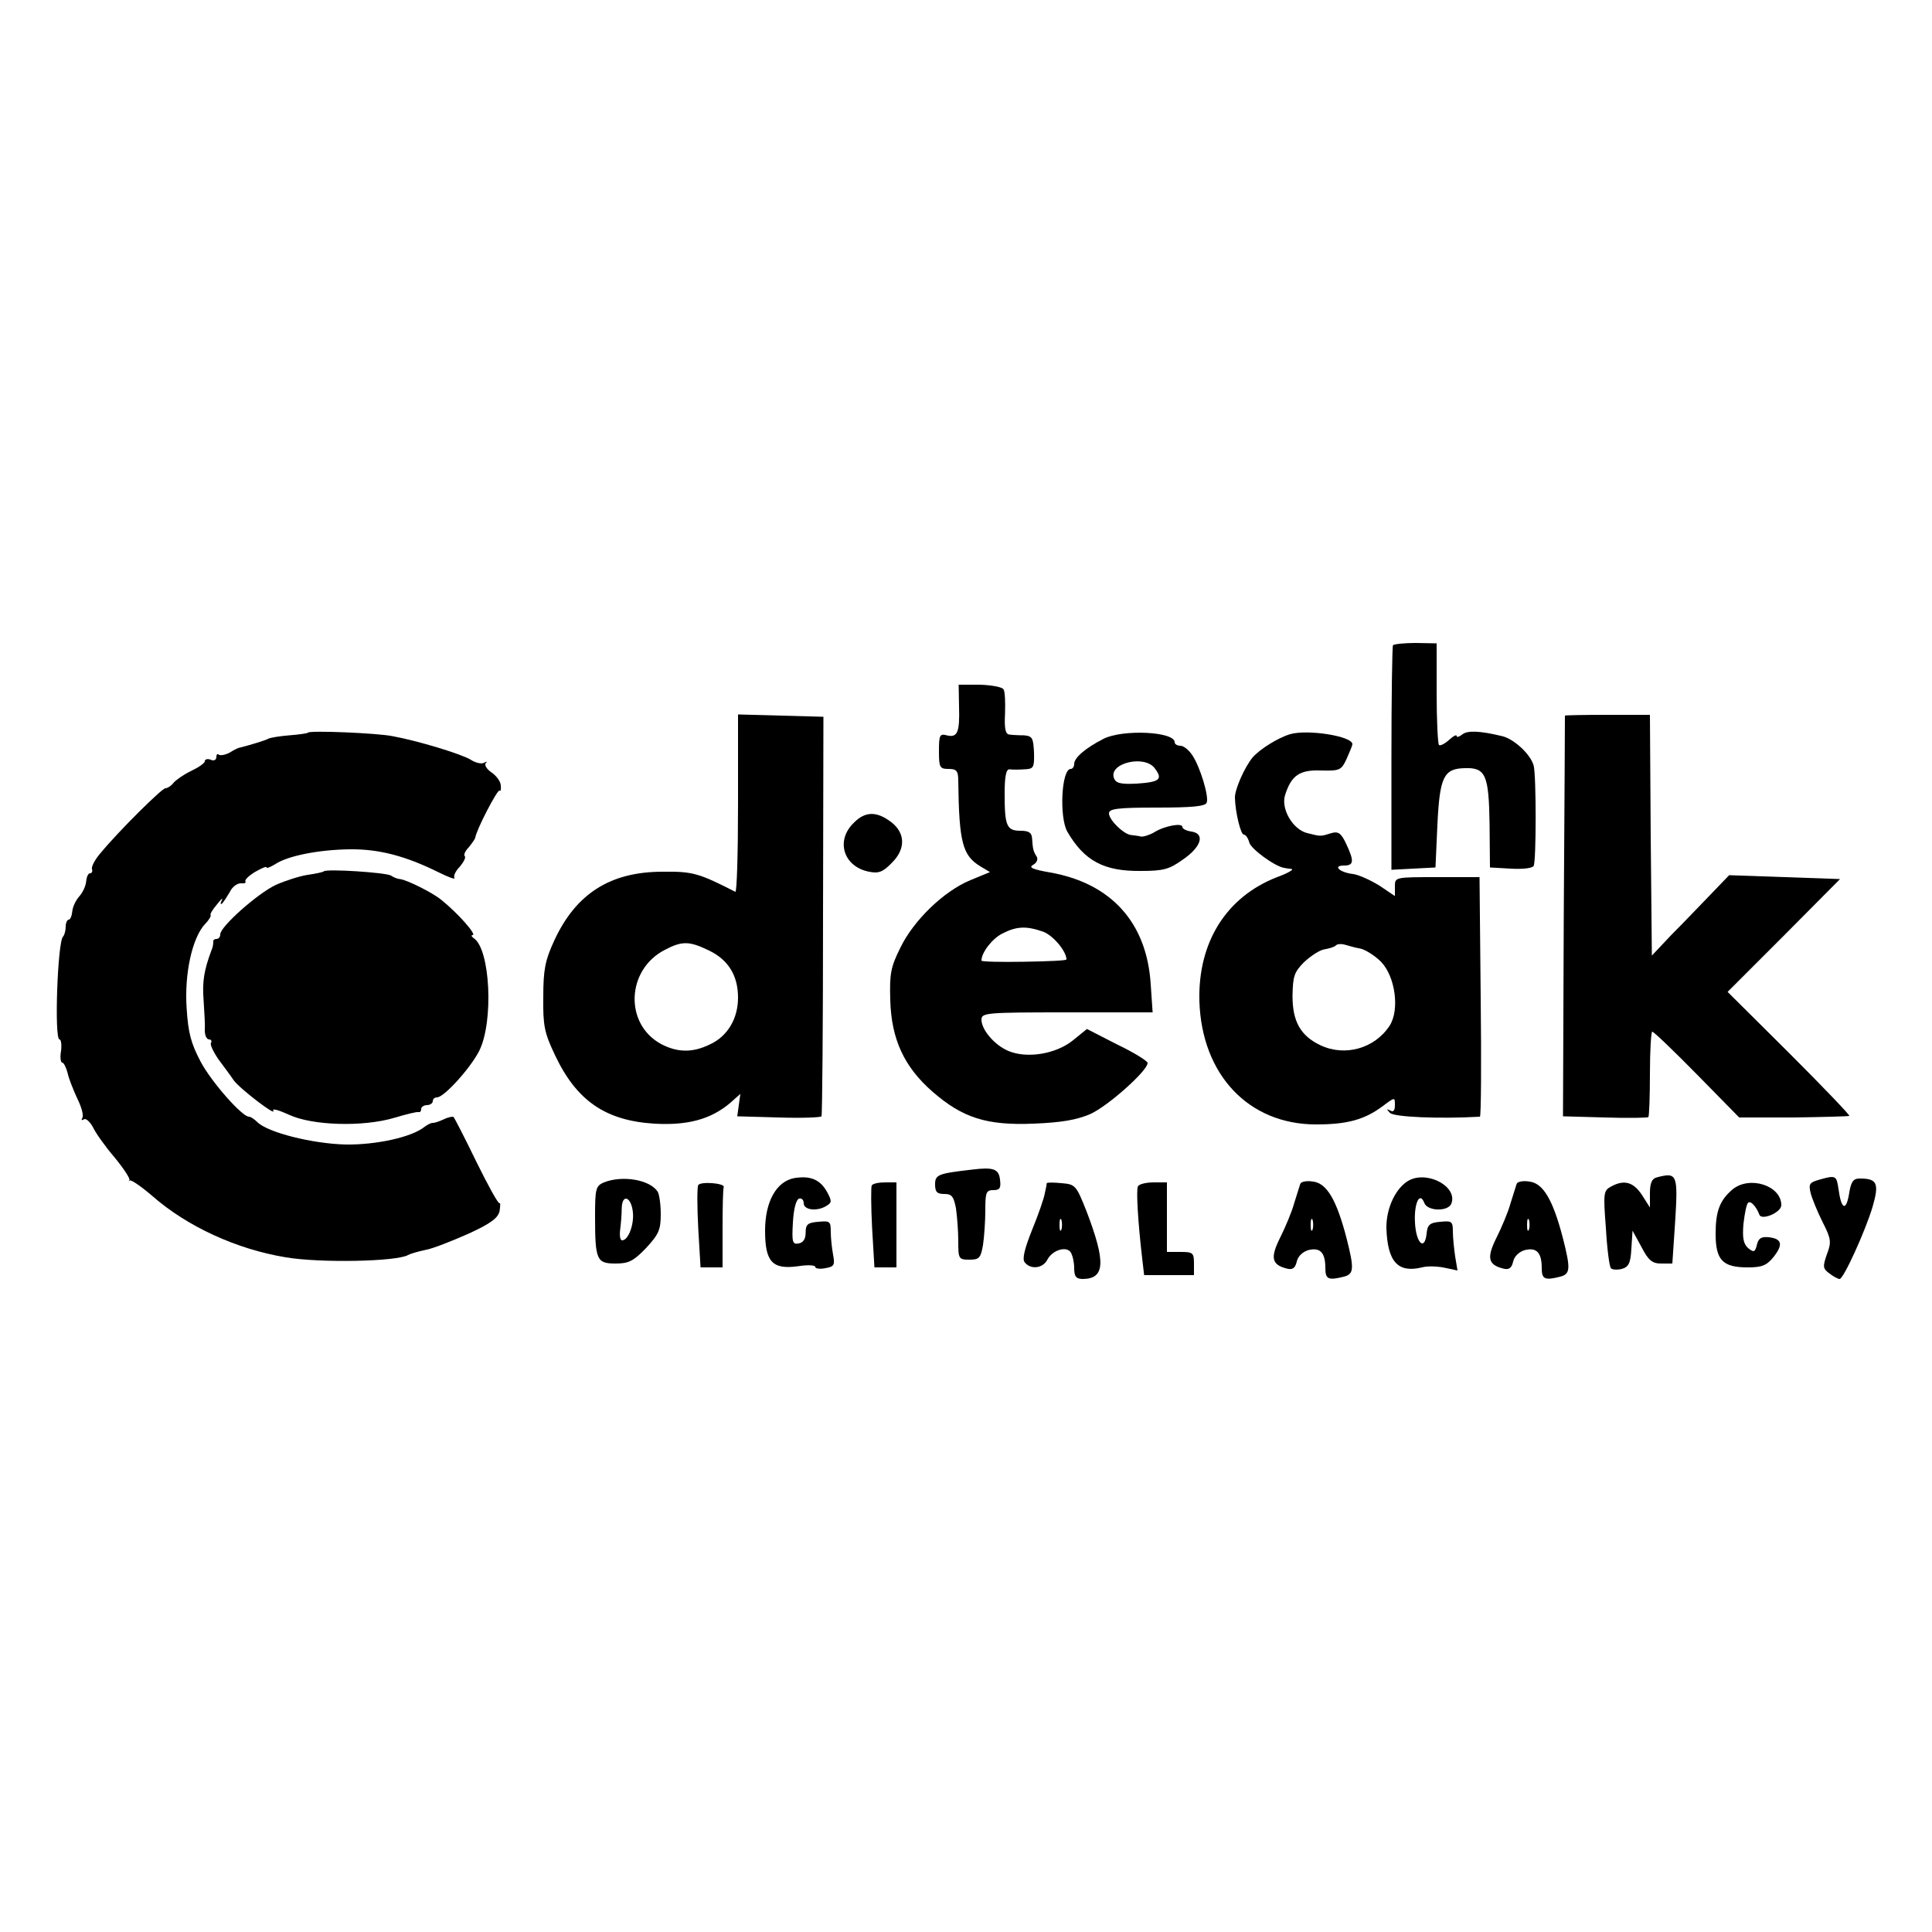
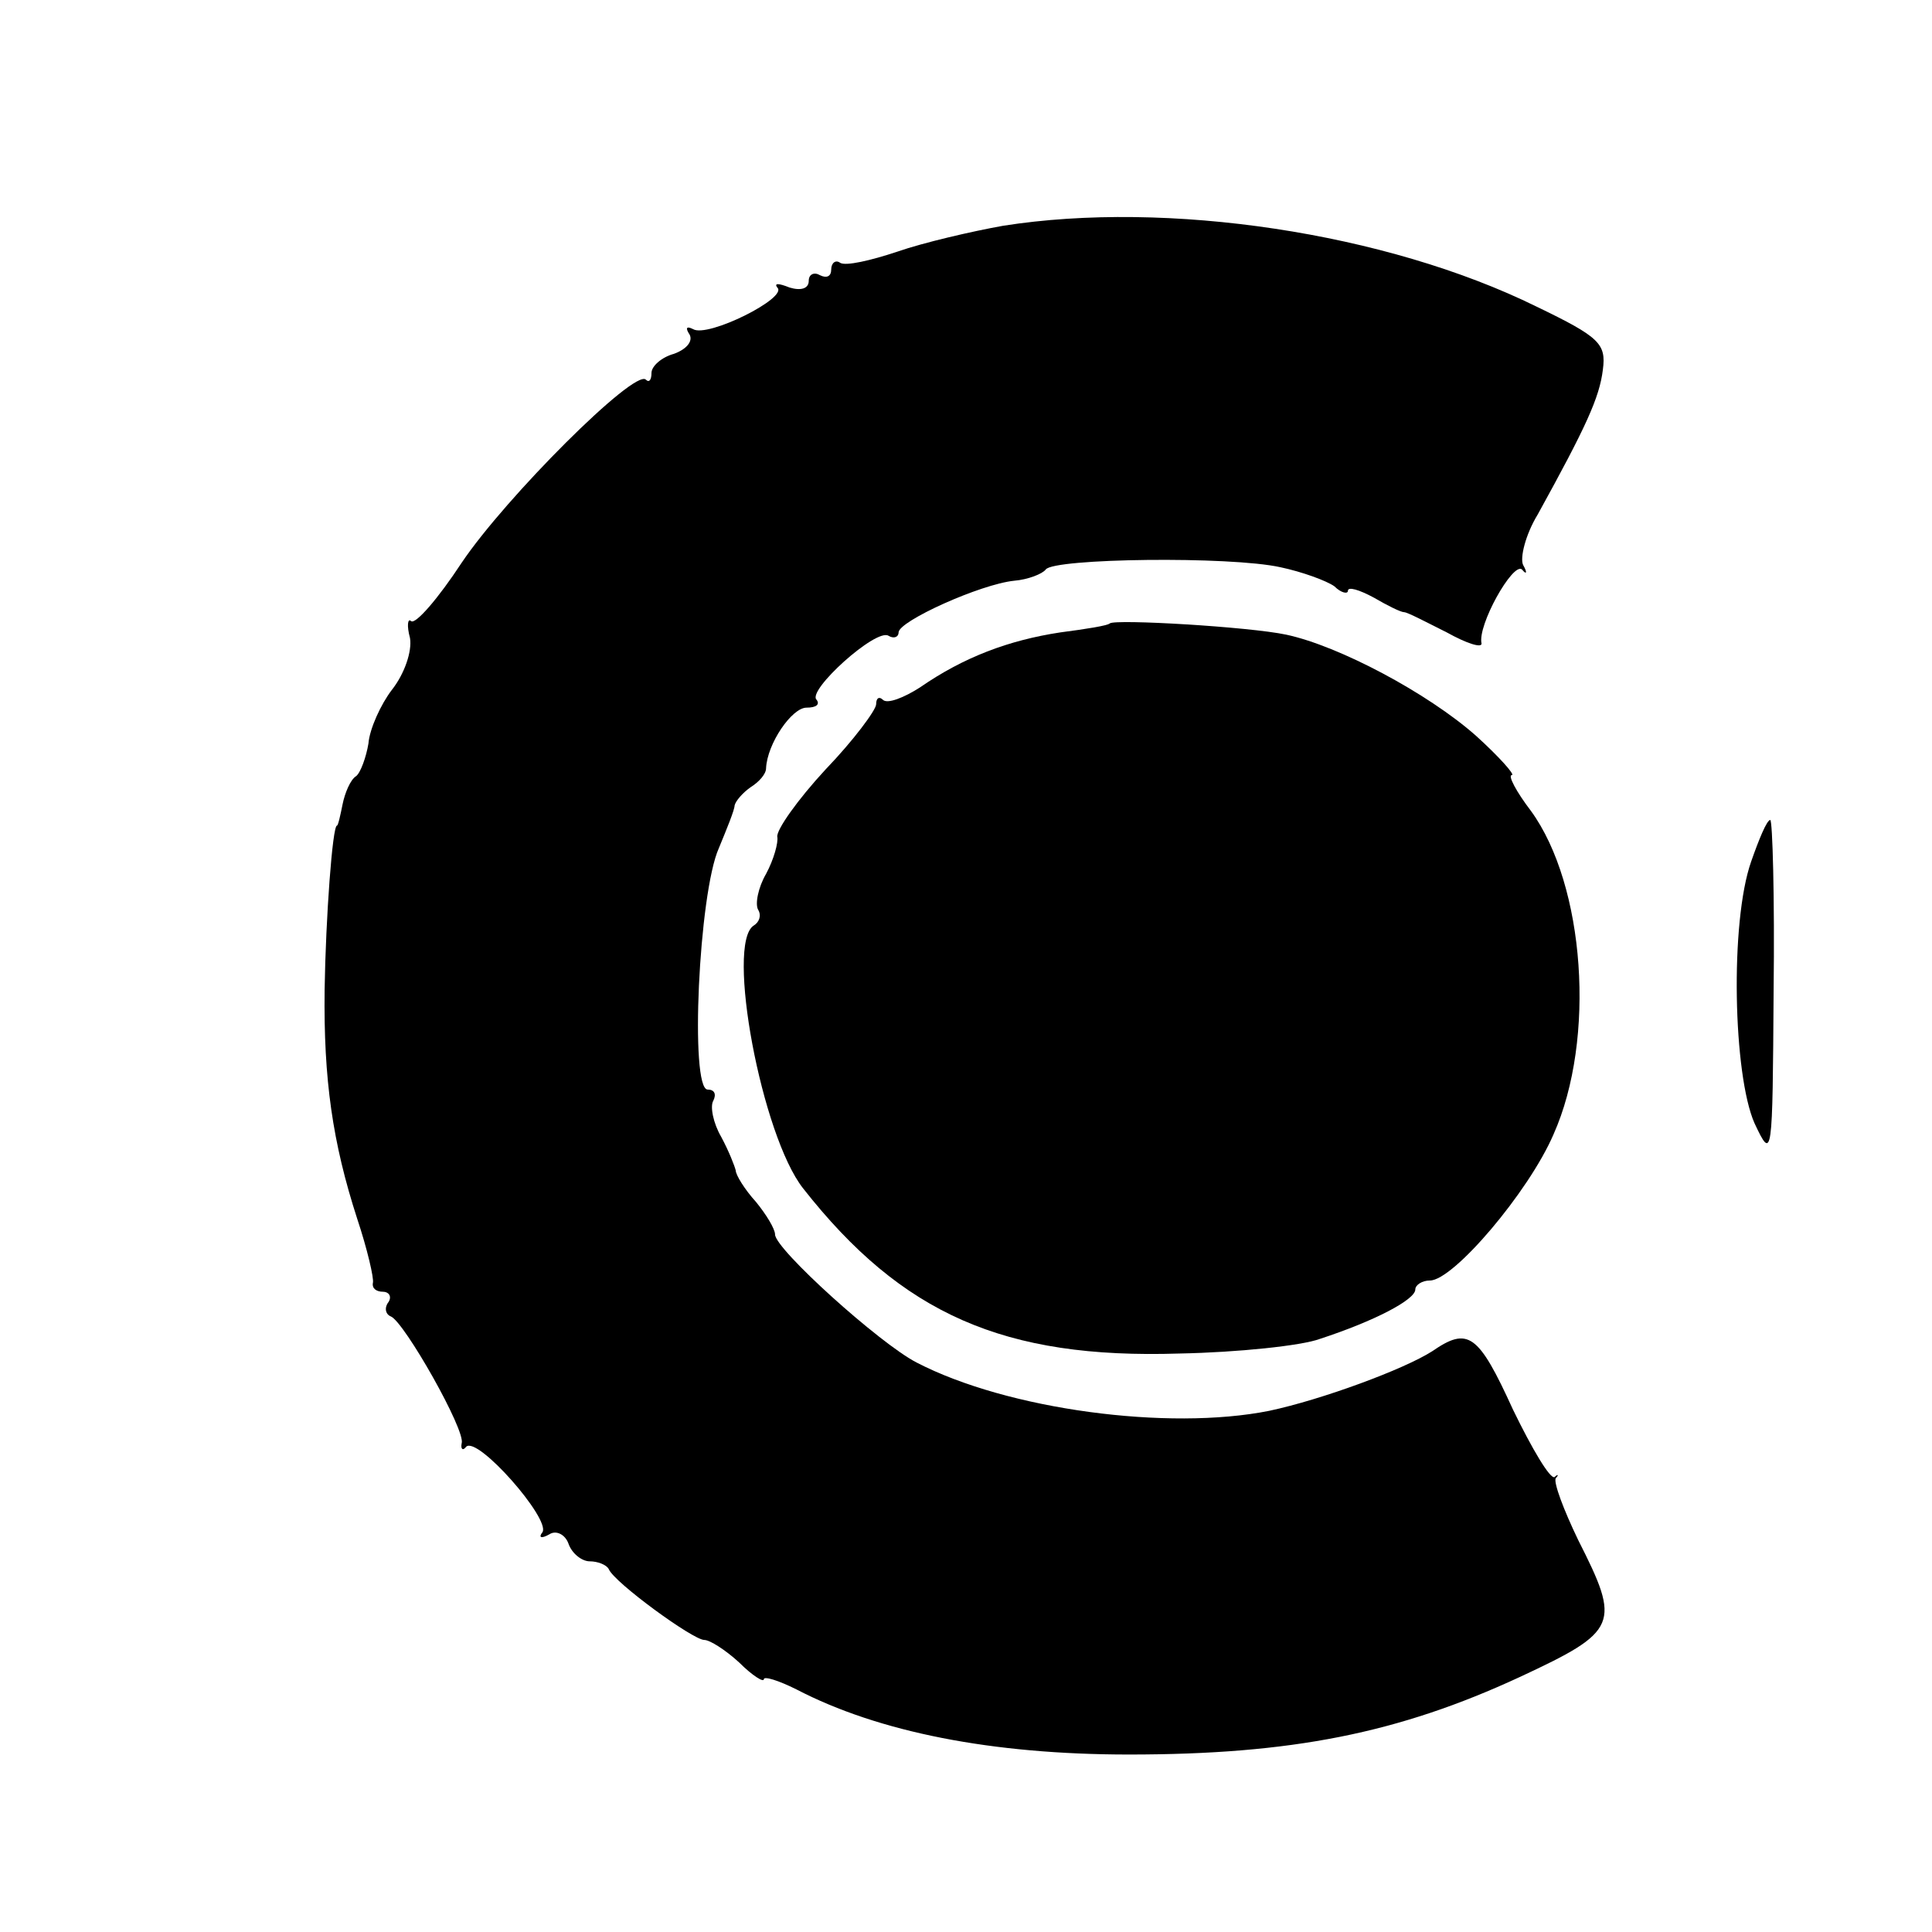
- <svg xmlns="http://www.w3.org/2000/svg" version="1.0" width="500pt" height="500pt" viewBox="0 0 500 500" preserveAspectRatio="xMidYMid meet">
-   <g transform="translate(0,500) scale(0.1,-0.1)" fill="#000000" stroke="none">
-     <path d="M3605 3330 c-2 -3 -4 -135 -4 -293 l0 -288 57 3 57 3 5 111 c6 123 16 145 71 146 54 2 62 -18 64 -144 l1 -113 53 -3 c30 -2 57 1 60 7 7 10 7 237 0 260 -8 29 -51 69 -82 76 -58 14 -90 15 -103 4 -8 -6 -14 -8 -14 -4 0 5 -9 0 -20 -10 -11 -10 -23 -16 -26 -13 -3 4 -6 64 -6 135 l0 128 -55 1 c-30 0 -56 -3 -58 -6z" />
-     <path d="M2482 3171 c2 -66 -4 -81 -32 -74 -18 5 -20 0 -20 -41 0 -42 2 -46 25 -46 21 0 25 -5 25 -32 2 -158 11 -192 57 -220 l25 -15 -51 -21 c-68 -28 -147 -104 -181 -175 -25 -50 -28 -67 -26 -136 3 -101 36 -172 109 -236 78 -68 140 -88 262 -83 74 3 112 10 147 25 46 21 148 112 148 132 0 5 -35 27 -79 48 l-78 40 -37 -30 c-44 -35 -118 -47 -166 -27 -36 15 -70 55 -70 81 0 18 12 19 221 19 l222 0 -5 73 c-10 159 -102 261 -260 289 -46 8 -57 13 -44 20 9 5 13 14 9 21 -9 14 -10 19 -12 47 -1 15 -8 20 -30 20 -36 0 -41 13 -41 96 0 46 4 64 13 63 6 -1 24 -1 38 0 24 1 26 4 25 44 -2 37 -4 42 -26 44 -14 0 -31 1 -38 2 -10 1 -13 16 -11 54 1 29 0 58 -4 63 -3 6 -31 11 -61 12 l-55 0 1 -57z m217 -582 c26 -9 61 -51 61 -72 0 -3 -49 -5 -110 -6 -60 -1 -110 0 -110 3 0 21 28 57 54 70 37 19 62 20 105 5z" />
-     <path d="M1910 2919 c0 -127 -3 -229 -7 -227 -94 48 -110 53 -188 52 -136 0 -225 -57 -281 -179 -23 -50 -28 -74 -28 -145 -1 -75 3 -93 30 -150 56 -119 131 -170 257 -178 86 -5 146 11 196 53 l27 24 -4 -29 -4 -29 107 -3 c59 -2 109 0 111 3 2 3 4 237 4 520 l1 514 -110 3 -111 3 0 -232z m-75 -379 c50 -24 75 -65 75 -122 0 -54 -27 -100 -73 -121 -45 -22 -84 -21 -126 1 -96 52 -90 193 10 244 44 23 63 23 114 -2z" />
-     <path d="M4050 3148 c0 -2 -1 -236 -3 -520 l-2 -517 108 -3 c60 -2 111 -1 113 1 2 2 4 53 4 113 0 59 3 108 6 108 4 0 56 -50 116 -111 l109 -111 141 0 c77 1 142 3 144 4 2 2 -68 75 -156 163 l-159 158 146 146 145 146 -143 5 -144 5 -50 -52 c-27 -28 -72 -75 -100 -103 l-50 -53 -3 312 -2 311 -110 0 c-61 0 -110 -1 -110 -2z" />
-     <path d="M797 3104 c-1 -2 -23 -5 -48 -7 -25 -2 -50 -6 -55 -9 -7 -4 -46 -16 -74 -23 -3 0 -15 -6 -26 -13 -12 -6 -24 -8 -28 -5 -3 3 -6 1 -6 -6 0 -8 -7 -11 -15 -7 -8 3 -15 1 -15 -4 0 -5 -16 -16 -35 -25 -19 -9 -39 -23 -46 -31 -6 -8 -16 -14 -21 -14 -9 0 -122 -112 -168 -168 -14 -16 -24 -35 -22 -41 2 -6 0 -11 -5 -11 -5 0 -9 -10 -10 -21 -1 -12 -9 -29 -18 -39 -9 -10 -17 -27 -18 -39 -1 -11 -5 -21 -9 -21 -4 0 -8 -8 -8 -18 0 -10 -3 -22 -7 -26 -14 -14 -23 -266 -9 -266 4 0 6 -13 4 -30 -3 -16 -1 -30 3 -30 4 0 10 -12 14 -27 3 -15 15 -44 25 -66 11 -22 17 -44 13 -50 -3 -6 -2 -7 4 -4 5 4 16 -6 24 -21 7 -15 32 -50 56 -78 23 -28 40 -54 38 -58 -3 -3 -2 -4 1 -1 4 2 30 -16 58 -40 90 -79 218 -138 346 -159 89 -15 287 -11 316 6 5 3 25 9 44 13 19 3 69 23 112 42 59 27 77 41 81 59 2 14 2 23 0 20 -3 -3 -30 46 -60 107 -30 62 -57 114 -59 116 -2 2 -14 0 -26 -6 -13 -6 -26 -10 -29 -9 -3 0 -12 -4 -20 -10 -33 -27 -125 -47 -204 -46 -86 2 -202 31 -229 58 -8 8 -18 14 -21 14 -17 -2 -97 89 -125 141 -26 49 -33 76 -37 140 -6 88 14 182 48 218 10 10 16 21 14 23 -2 2 5 14 17 28 11 14 16 18 12 10 -4 -8 -4 -12 1 -8 4 4 13 18 20 30 6 13 19 22 28 22 9 -1 15 1 12 5 -2 4 9 15 26 25 16 9 29 15 29 11 0 -3 10 1 23 9 32 21 111 37 192 38 75 1 144 -17 229 -59 26 -13 45 -20 42 -15 -3 5 3 18 14 29 10 12 16 24 13 27 -4 3 1 14 10 23 8 10 16 21 17 25 2 19 58 127 63 122 3 -3 4 3 3 13 0 10 -11 25 -24 34 -12 8 -19 19 -15 24 5 4 3 5 -4 1 -7 -4 -23 0 -35 8 -25 15 -137 49 -203 61 -41 8 -212 15 -218 9z" />
-     <path d="M2856 3088 c-47 -24 -76 -49 -76 -65 0 -7 -4 -13 -9 -13 -24 0 -30 -124 -9 -162 44 -76 95 -103 190 -102 59 0 74 4 110 30 48 33 57 67 21 72 -13 2 -23 7 -23 12 0 11 -46 3 -73 -14 -12 -7 -28 -12 -34 -11 -7 2 -19 3 -26 4 -19 2 -57 39 -57 56 0 12 22 15 124 15 90 0 126 3 129 13 6 16 -17 92 -37 122 -9 14 -23 25 -31 25 -8 0 -15 4 -15 9 0 28 -135 34 -184 9z m133 -77 c21 -28 12 -35 -47 -39 -42 -2 -54 1 -59 14 -15 39 80 62 106 25z" />
-     <path d="M3339 3100 c-31 -9 -79 -39 -97 -60 -21 -25 -47 -84 -46 -105 1 -38 15 -95 23 -95 5 0 11 -9 14 -20 4 -17 66 -62 90 -66 4 -1 13 -2 20 -3 6 -1 -10 -11 -38 -21 -131 -51 -205 -168 -201 -321 6 -190 127 -319 302 -319 80 0 125 12 172 47 32 24 32 24 32 3 0 -14 -4 -19 -12 -14 -10 5 -10 4 -1 -6 10 -11 128 -16 233 -10 3 0 4 139 2 310 l-3 310 -109 0 c-110 0 -110 0 -110 -24 l0 -25 -40 27 c-23 14 -53 28 -68 30 -35 4 -54 22 -24 22 26 0 27 11 6 56 -13 28 -21 33 -38 28 -29 -9 -27 -9 -63 0 -37 9 -69 63 -57 99 16 50 37 65 92 63 49 -1 53 0 67 30 8 18 15 35 15 38 0 21 -116 39 -161 26z m182 -555 c13 -3 37 -18 53 -34 37 -38 49 -125 22 -166 -39 -59 -116 -80 -179 -50 -52 25 -72 62 -72 128 1 50 4 61 30 87 17 16 40 31 52 33 12 2 26 6 30 10 3 4 14 5 24 2 10 -3 28 -8 40 -10z" />
-     <path d="M2209 2870 c-47 -46 -26 -113 40 -126 25 -5 36 -1 60 24 35 35 34 76 -2 104 -38 29 -68 29 -98 -2z" />
-     <path d="M838 2745 c-2 -2 -20 -6 -41 -9 -21 -3 -58 -15 -83 -26 -47 -22 -144 -108 -144 -128 0 -7 -4 -12 -10 -12 -5 0 -9 -3 -8 -7 0 -5 -1 -15 -5 -23 -19 -51 -24 -81 -20 -130 2 -30 4 -65 3 -77 0 -13 5 -23 11 -23 5 0 8 -4 5 -9 -3 -4 6 -23 19 -42 14 -19 32 -43 40 -55 16 -22 113 -96 102 -78 -3 6 15 1 41 -11 60 -28 191 -32 272 -8 30 9 58 16 63 15 4 -1 7 2 7 8 0 5 7 10 15 10 8 0 15 5 15 10 0 6 5 10 11 10 18 0 86 75 109 120 38 75 29 264 -14 292 -6 4 -7 8 -3 8 12 0 -38 57 -82 92 -22 18 -88 51 -106 53 -5 0 -16 4 -23 9 -13 8 -167 18 -174 11z" />
-     <path d="M2515 1973 c-87 -10 -95 -13 -95 -38 0 -20 5 -25 24 -25 19 0 24 -6 30 -37 3 -21 6 -59 6 -85 0 -46 1 -48 29 -48 25 0 29 4 35 38 3 20 6 61 6 90 0 46 2 52 21 52 16 0 20 5 17 27 -3 28 -17 33 -73 26z" />
-     <path d="M2055 1951 c-46 -9 -75 -61 -75 -136 0 -81 19 -101 85 -92 25 4 45 3 45 -2 0 -4 12 -6 26 -3 23 4 25 8 20 35 -3 16 -6 43 -6 59 0 27 -2 29 -32 26 -28 -2 -33 -7 -33 -28 0 -16 -6 -26 -18 -28 -16 -3 -18 3 -15 54 2 35 8 59 16 62 6 2 12 -3 12 -12 0 -18 36 -22 60 -6 13 8 13 12 0 36 -18 32 -44 42 -85 35z" />
-     <path d="M3648 1946 c-35 -18 -61 -72 -60 -125 3 -87 30 -116 92 -101 14 4 40 3 59 -1 l33 -7 -6 36 c-3 20 -6 50 -6 65 0 26 -3 28 -32 25 -28 -2 -34 -8 -36 -31 -5 -45 -27 -25 -30 28 -3 50 12 83 24 52 8 -22 62 -23 70 -2 17 43 -59 85 -108 61z" />
-     <path d="M4288 1953 c-13 -3 -18 -15 -18 -41 l0 -37 -21 33 c-22 33 -46 40 -80 21 -19 -10 -20 -17 -13 -107 3 -53 9 -100 13 -104 3 -4 16 -5 28 -2 18 5 23 15 25 53 l3 46 23 -42 c18 -35 28 -43 51 -43 l29 0 7 104 c8 127 6 133 -47 119z" />
-     <path d="M4712 1948 c-29 -8 -32 -11 -26 -36 4 -15 18 -49 31 -75 22 -43 23 -52 11 -83 -11 -32 -11 -37 7 -50 10 -8 22 -14 26 -14 10 0 66 123 85 186 18 62 12 74 -33 74 -17 0 -23 -8 -28 -42 -8 -44 -20 -37 -27 15 -5 34 -7 36 -46 25z" />
-     <path d="M1563 1940 c-21 -9 -23 -16 -23 -87 0 -114 4 -123 53 -123 34 0 46 6 79 40 33 36 38 47 38 88 0 26 -4 52 -8 58 -20 31 -91 43 -139 24z m75 -78 c3 -32 -12 -72 -28 -72 -5 0 -7 12 -5 28 2 15 4 40 4 55 1 39 25 30 29 -11z" />
-     <path d="M3365 1936 c-2 -6 -9 -29 -16 -51 -6 -22 -23 -62 -36 -88 -26 -52 -22 -70 17 -80 15 -4 22 1 26 18 3 14 16 26 31 30 30 7 43 -7 43 -47 0 -29 8 -32 48 -22 26 7 27 20 7 99 -26 100 -51 142 -86 147 -17 3 -32 0 -34 -6z m32 -118 c-3 -7 -5 -2 -5 12 0 14 2 19 5 13 2 -7 2 -19 0 -25z" />
-     <path d="M3925 1936 c-2 -6 -9 -29 -16 -51 -6 -22 -23 -62 -36 -88 -26 -52 -22 -70 17 -80 15 -4 22 1 26 18 3 14 16 26 31 30 30 7 43 -7 43 -47 0 -29 8 -32 48 -22 26 7 27 20 7 99 -26 100 -51 142 -86 147 -17 3 -32 0 -34 -6z m32 -118 c-3 -7 -5 -2 -5 12 0 14 2 19 5 13 2 -7 2 -19 0 -25z" />
-     <path d="M1807 1933 c-3 -5 -3 -54 0 -111 l6 -102 28 0 29 0 0 100 c0 55 1 103 3 108 3 10 -60 15 -66 5z" />
-     <path d="M2256 1932 c-2 -4 -2 -53 1 -110 l6 -102 28 0 29 0 0 110 0 110 -29 0 c-17 0 -32 -3 -35 -8z" />
-     <path d="M2709 1938 c0 -2 -2 -14 -5 -26 -2 -13 -17 -56 -33 -95 -20 -50 -26 -76 -19 -84 15 -19 46 -16 58 6 13 26 50 37 61 20 5 -8 9 -26 9 -41 0 -22 5 -28 23 -28 57 1 59 44 9 175 -27 68 -29 70 -65 73 -20 2 -37 2 -38 0z m38 -120 c-3 -7 -5 -2 -5 12 0 14 2 19 5 13 2 -7 2 -19 0 -25z" />
-     <path d="M2945 1930 c-5 -9 0 -93 11 -187 l5 -43 65 0 64 0 0 30 c0 28 -3 30 -35 30 l-35 0 0 90 0 90 -34 0 c-19 0 -37 -4 -41 -10z" />
-     <path d="M4484 1922 c-33 -28 -44 -56 -44 -115 0 -68 18 -87 83 -87 37 0 49 5 67 27 25 32 22 47 -12 51 -19 2 -27 -2 -31 -19 -5 -20 -8 -21 -23 -9 -12 11 -15 26 -12 62 3 27 8 52 12 55 6 7 21 -9 29 -30 5 -17 57 5 57 24 0 51 -82 77 -126 41z" />
+ <svg xmlns="http://www.w3.org/2000/svg" version="1.0" width="172pt" height="172pt" viewBox="0 0 172 172" preserveAspectRatio="xMidYMid meet">
+   <g transform="translate(0,172) scale(0.1,-0.1)" fill="#000000" stroke="none">
+     <path d="M893 1519 c-28 -5 -71 -15 -94 -23 -24 -8 -46 -13 -51 -10 -4 3 -8 0 -8 -6 0 -6 -4 -8 -10 -5 -5 3 -10 1 -10 -5 0 -7 -7 -9 -17 -6 -10 4 -14 4 -11 0 10 -9 -62 -45 -75 -37 -6 3 -7 1 -3 -5 3 -6 -3 -13 -14 -17 -11 -3 -20 -11 -20 -17 0 -6 -2 -9 -5 -6 -10 10 -125 -105 -164 -163 -21 -32 -41 -55 -45 -52 -3 3 -4 -4 -1 -15 2 -12 -5 -32 -16 -46 -10 -13 -20 -35 -21 -48 -2 -12 -7 -26 -11 -29 -5 -3 -10 -15 -12 -25 -2 -10 -4 -19 -5 -19 -4 0 -10 -82 -11 -146 -1 -80 7 -136 29 -204 9 -27 15 -53 14 -57 -1 -5 3 -8 9 -8 5 0 8 -4 5 -9 -4 -5 -3 -11 2 -13 12 -5 67 -102 63 -113 -1 -5 1 -7 4 -3 10 10 75 -64 68 -76 -4 -5 -1 -6 6 -2 6 4 14 0 17 -8 3 -9 12 -16 19 -16 7 0 15 -3 17 -7 5 -12 75 -63 85 -63 5 0 19 -9 31 -20 12 -12 22 -18 22 -15 0 3 13 -1 29 -9 73 -38 174 -58 296 -58 145 0 240 19 348 69 88 41 90 47 52 122 -13 27 -22 51 -20 55 3 3 2 4 -1 1 -4 -2 -20 25 -37 60 -31 68 -40 74 -72 52 -25 -16 -98 -43 -145 -53 -90 -18 -233 1 -314 43 -33 17 -126 101 -126 114 0 5 -8 18 -17 29 -10 11 -18 24 -18 28 -1 4 -6 17 -13 30 -7 12 -10 27 -7 32 3 6 1 10 -5 10 -16 0 -8 175 10 215 7 17 14 34 14 38 1 4 7 11 14 16 8 5 14 12 14 17 1 22 23 54 36 54 9 0 12 3 9 7 -9 8 53 64 64 57 5 -3 9 -1 9 3 0 10 73 43 103 46 12 1 25 6 28 10 7 10 164 12 209 2 19 -4 41 -12 48 -17 6 -6 12 -7 12 -4 0 4 10 1 23 -6 12 -7 24 -13 27 -13 3 0 20 -9 38 -18 18 -10 31 -14 31 -10 -4 16 28 73 36 66 4 -5 5 -3 1 4 -3 6 2 27 13 45 43 78 55 104 58 129 3 23 -3 29 -59 56 -134 66 -329 95 -475 72z" />
+     <path d="M988 1165 c-2 -2 -21 -5 -44 -8 -46 -7 -86 -22 -125 -49 -14 -9 -29 -15 -33 -11 -3 3 -6 2 -6 -4 0 -5 -20 -32 -45 -58 -25 -27 -44 -54 -43 -60 1 -5 -3 -20 -10 -33 -7 -12 -10 -27 -7 -32 3 -5 1 -11 -4 -14 -25 -16 7 -187 44 -234 88 -112 179 -152 335 -147 52 1 109 7 125 13 49 16 85 35 85 44 0 4 6 8 13 8 21 0 88 79 110 130 38 85 28 222 -20 288 -13 17 -21 32 -17 32 3 0 -11 16 -32 35 -43 38 -122 80 -169 90 -33 7 -152 14 -157 10z" />
+     <path d="M1559 953 c-19 -54 -16 -190 3 -233 16 -34 16 -31 17 118 1 83 -1 152 -3 152 -3 0 -10 -17 -17 -37z" />
  </g>
</svg>
